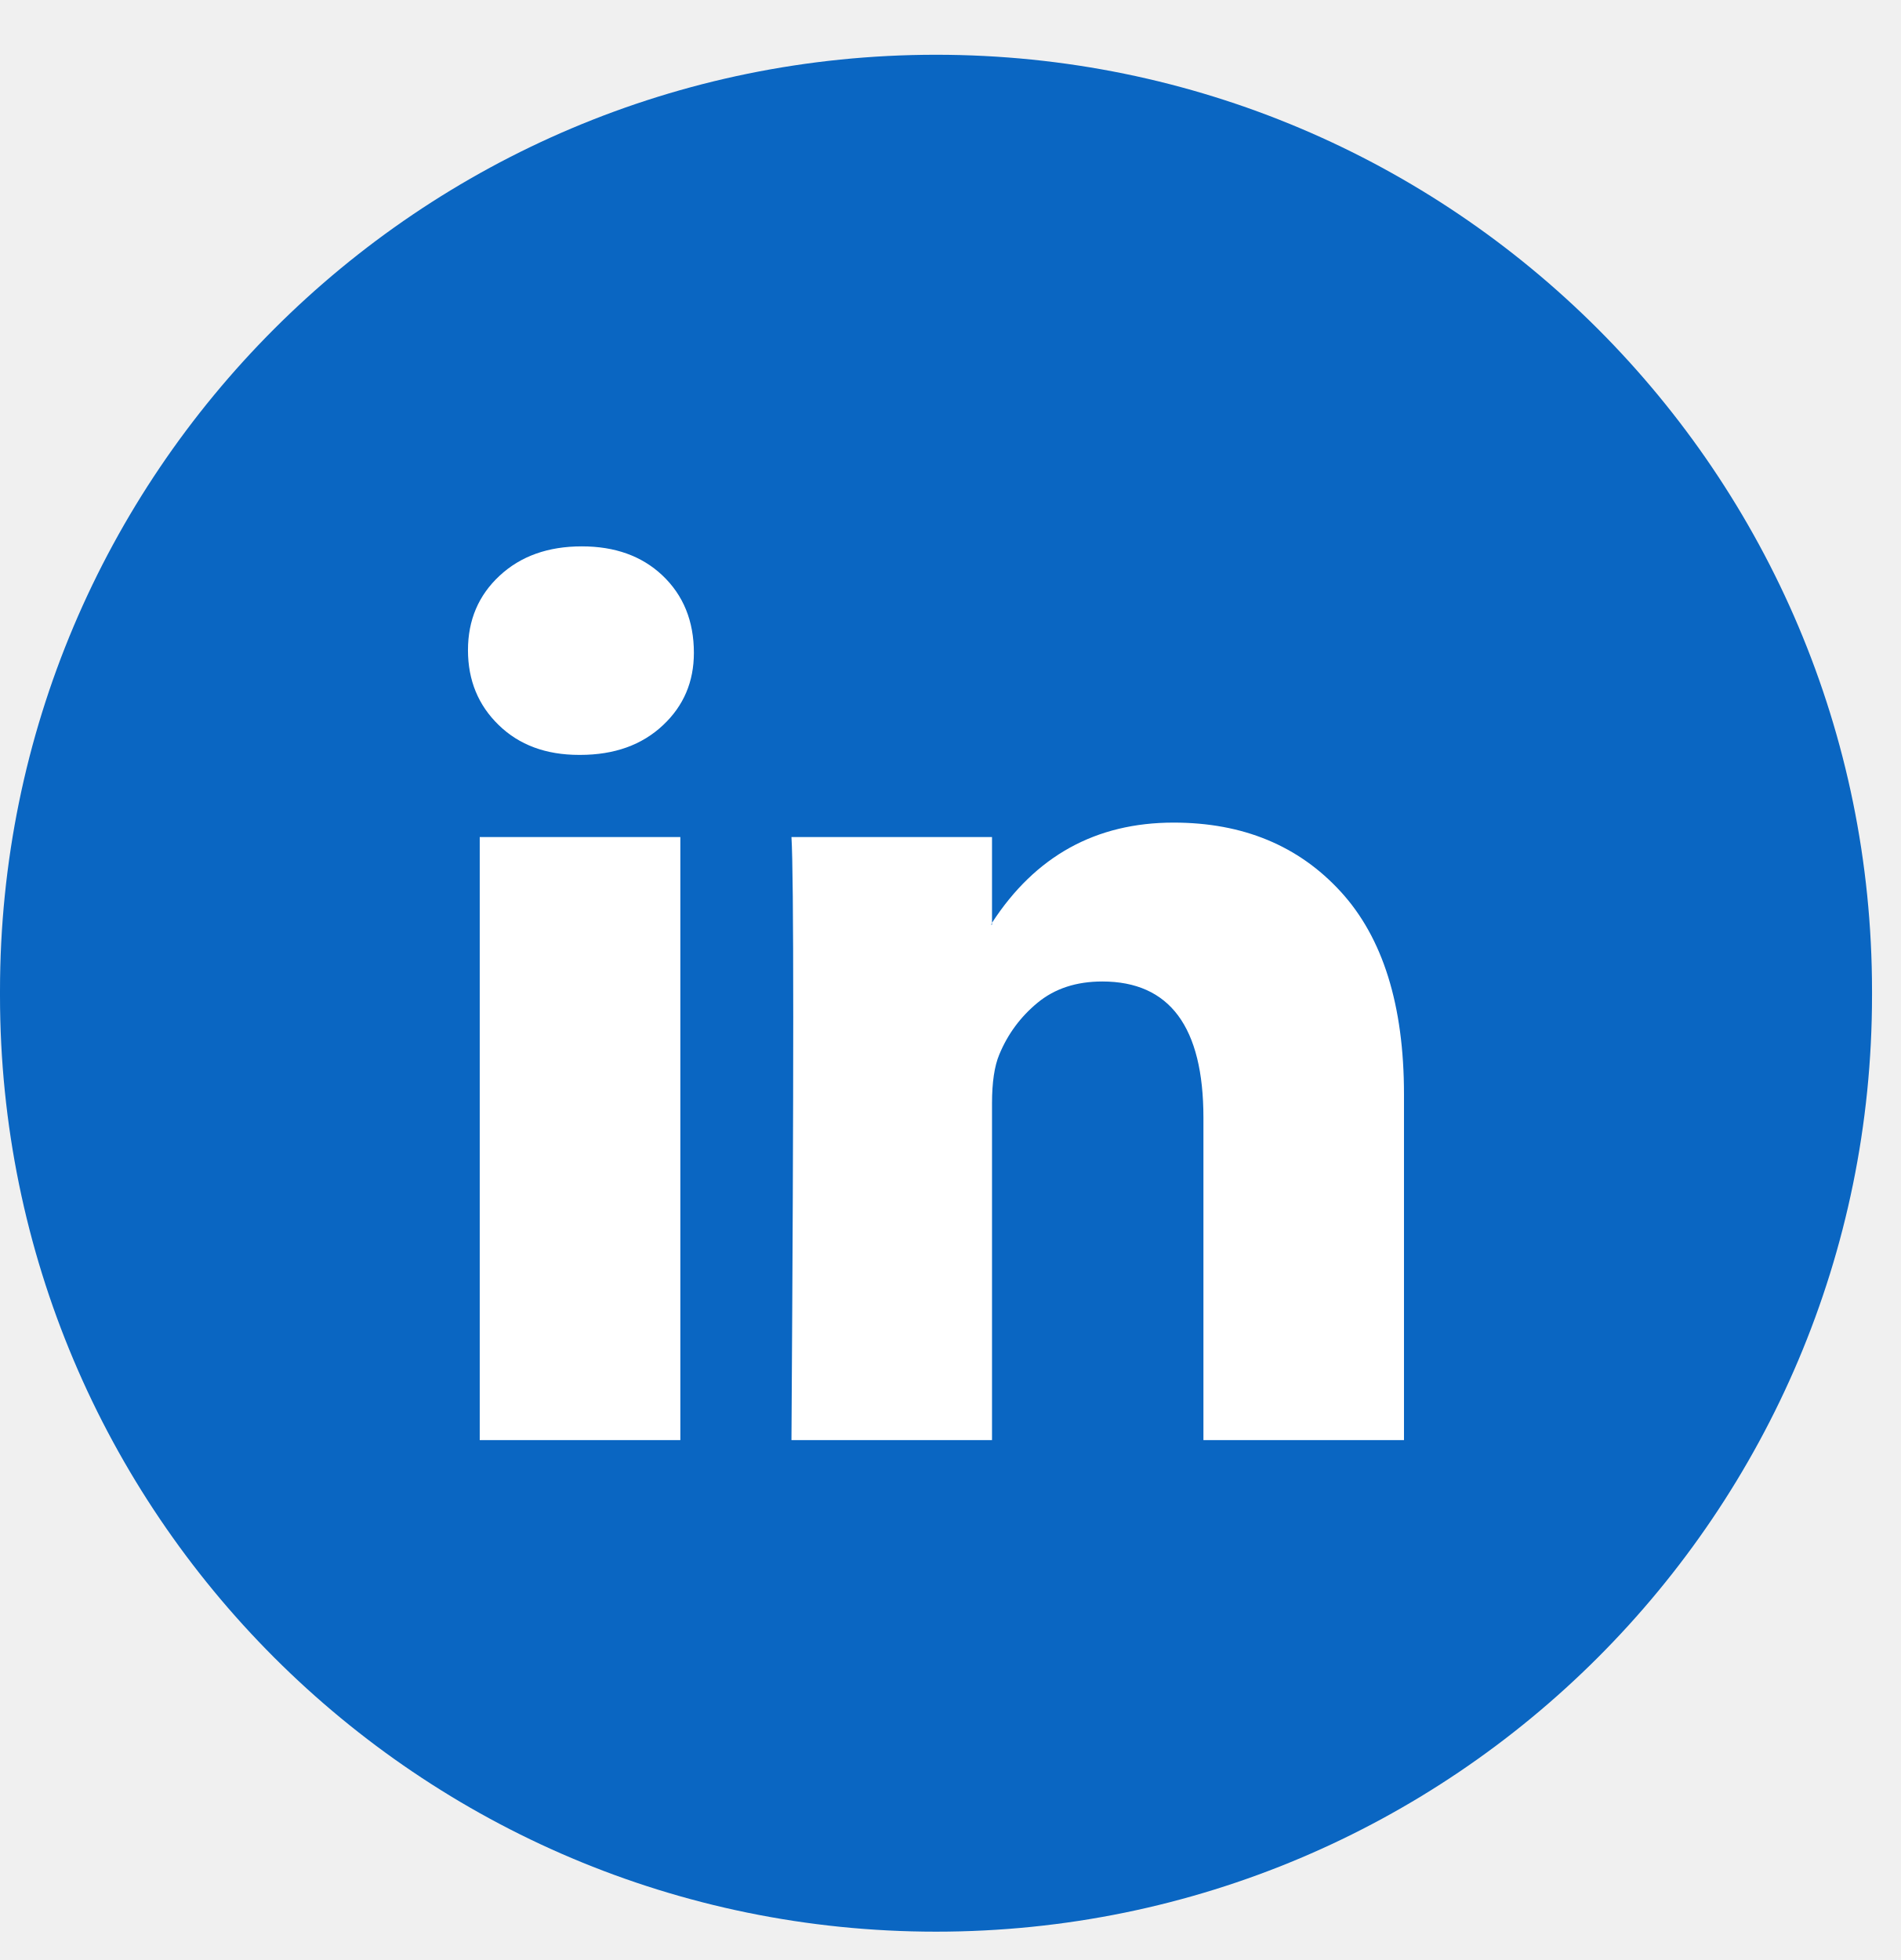
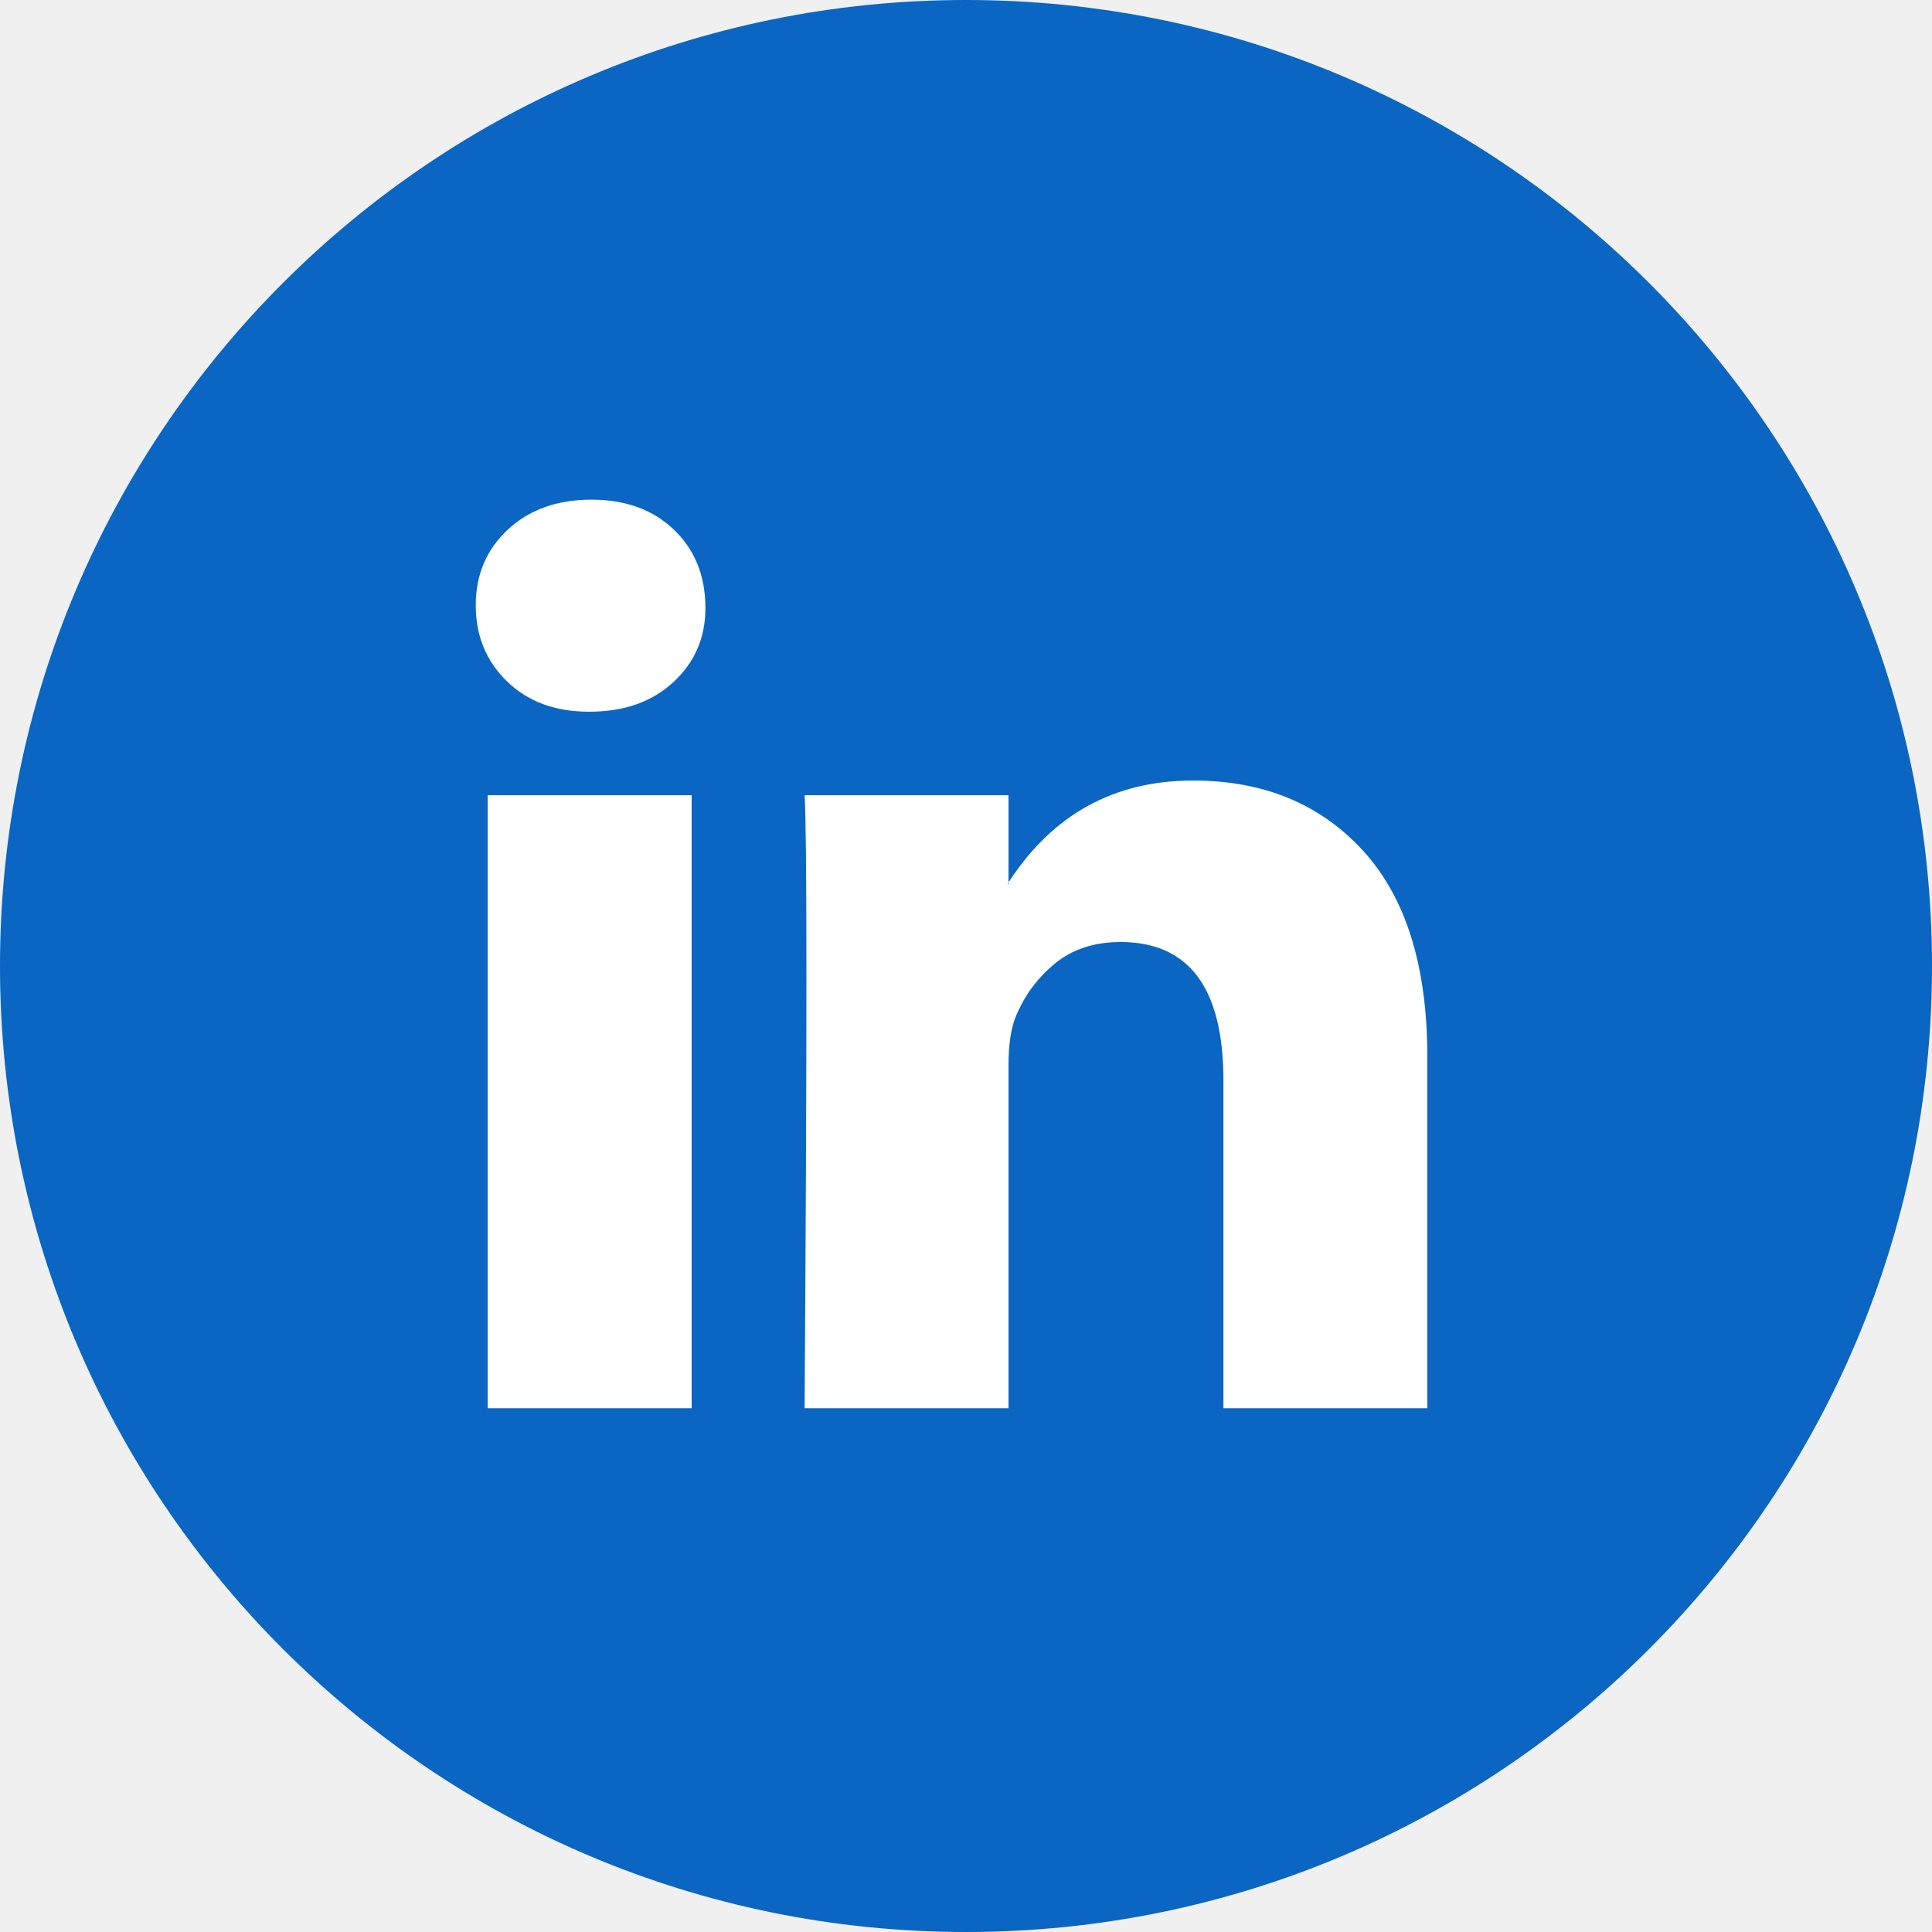
- <svg xmlns="http://www.w3.org/2000/svg" width="32" height="33" viewBox="0 0 32 33" fill="none">
-   <rect y="0.922" width="31.522" height="31.601" rx="15.761" fill="#0A66C2" />
-   <path d="M7.88 10.947C7.88 10.44 8.058 10.022 8.413 9.693C8.768 9.363 9.229 9.199 9.797 9.199C10.355 9.199 10.806 9.361 11.151 9.685C11.506 10.02 11.684 10.455 11.684 10.992C11.684 11.479 11.511 11.884 11.166 12.208C10.811 12.543 10.345 12.71 9.767 12.71H9.752C9.194 12.71 8.742 12.543 8.398 12.208C8.053 11.874 7.88 11.453 7.88 10.947ZM8.078 24.247V14.093H11.456V24.247H8.078ZM13.327 24.247H16.704V18.577C16.704 18.223 16.745 17.949 16.826 17.756C16.968 17.412 17.183 17.12 17.472 16.882C17.761 16.644 18.124 16.525 18.56 16.525C19.696 16.525 20.264 17.29 20.264 18.82V24.247H23.641V18.425C23.641 16.925 23.286 15.788 22.576 15.013C21.866 14.238 20.928 13.85 19.762 13.85C18.453 13.85 17.434 14.412 16.704 15.537V15.568H16.689L16.704 15.537V14.093H13.327C13.347 14.417 13.357 15.426 13.357 17.118C13.357 18.81 13.347 21.186 13.327 24.247Z" fill="white" />
+ <svg xmlns="http://www.w3.org/2000/svg" width="32" height="32" viewBox="0 0 32 32" fill="none">
+   <rect width="32" height="32" rx="16" fill="#0A66C2" />
+   <path d="M7.88 10.024C7.88 9.518 8.058 9.1 8.413 8.77C8.768 8.441 9.229 8.276 9.797 8.276C10.355 8.276 10.806 8.438 11.151 8.763C11.506 9.097 11.684 9.533 11.684 10.07C11.684 10.556 11.511 10.962 11.166 11.286C10.811 11.62 10.345 11.788 9.767 11.788H9.752C9.194 11.788 8.742 11.62 8.398 11.286C8.053 10.952 7.88 10.531 7.88 10.024ZM8.078 23.325V13.171H11.456V23.325H8.078ZM13.327 23.325H16.704V17.655C16.704 17.3 16.745 17.026 16.826 16.834C16.968 16.489 17.183 16.198 17.472 15.96C17.761 15.722 18.124 15.603 18.56 15.603C19.696 15.603 20.264 16.368 20.264 17.898V23.325H23.641V17.503C23.641 16.003 23.286 14.866 22.576 14.09C21.866 13.315 20.928 12.928 19.762 12.928C18.453 12.928 17.434 13.49 16.704 14.615V14.645H16.689L16.704 14.615V13.171H13.327C13.347 13.495 13.357 14.503 13.357 16.196C13.357 17.888 13.347 20.264 13.327 23.325Z" fill="white" />
</svg>
